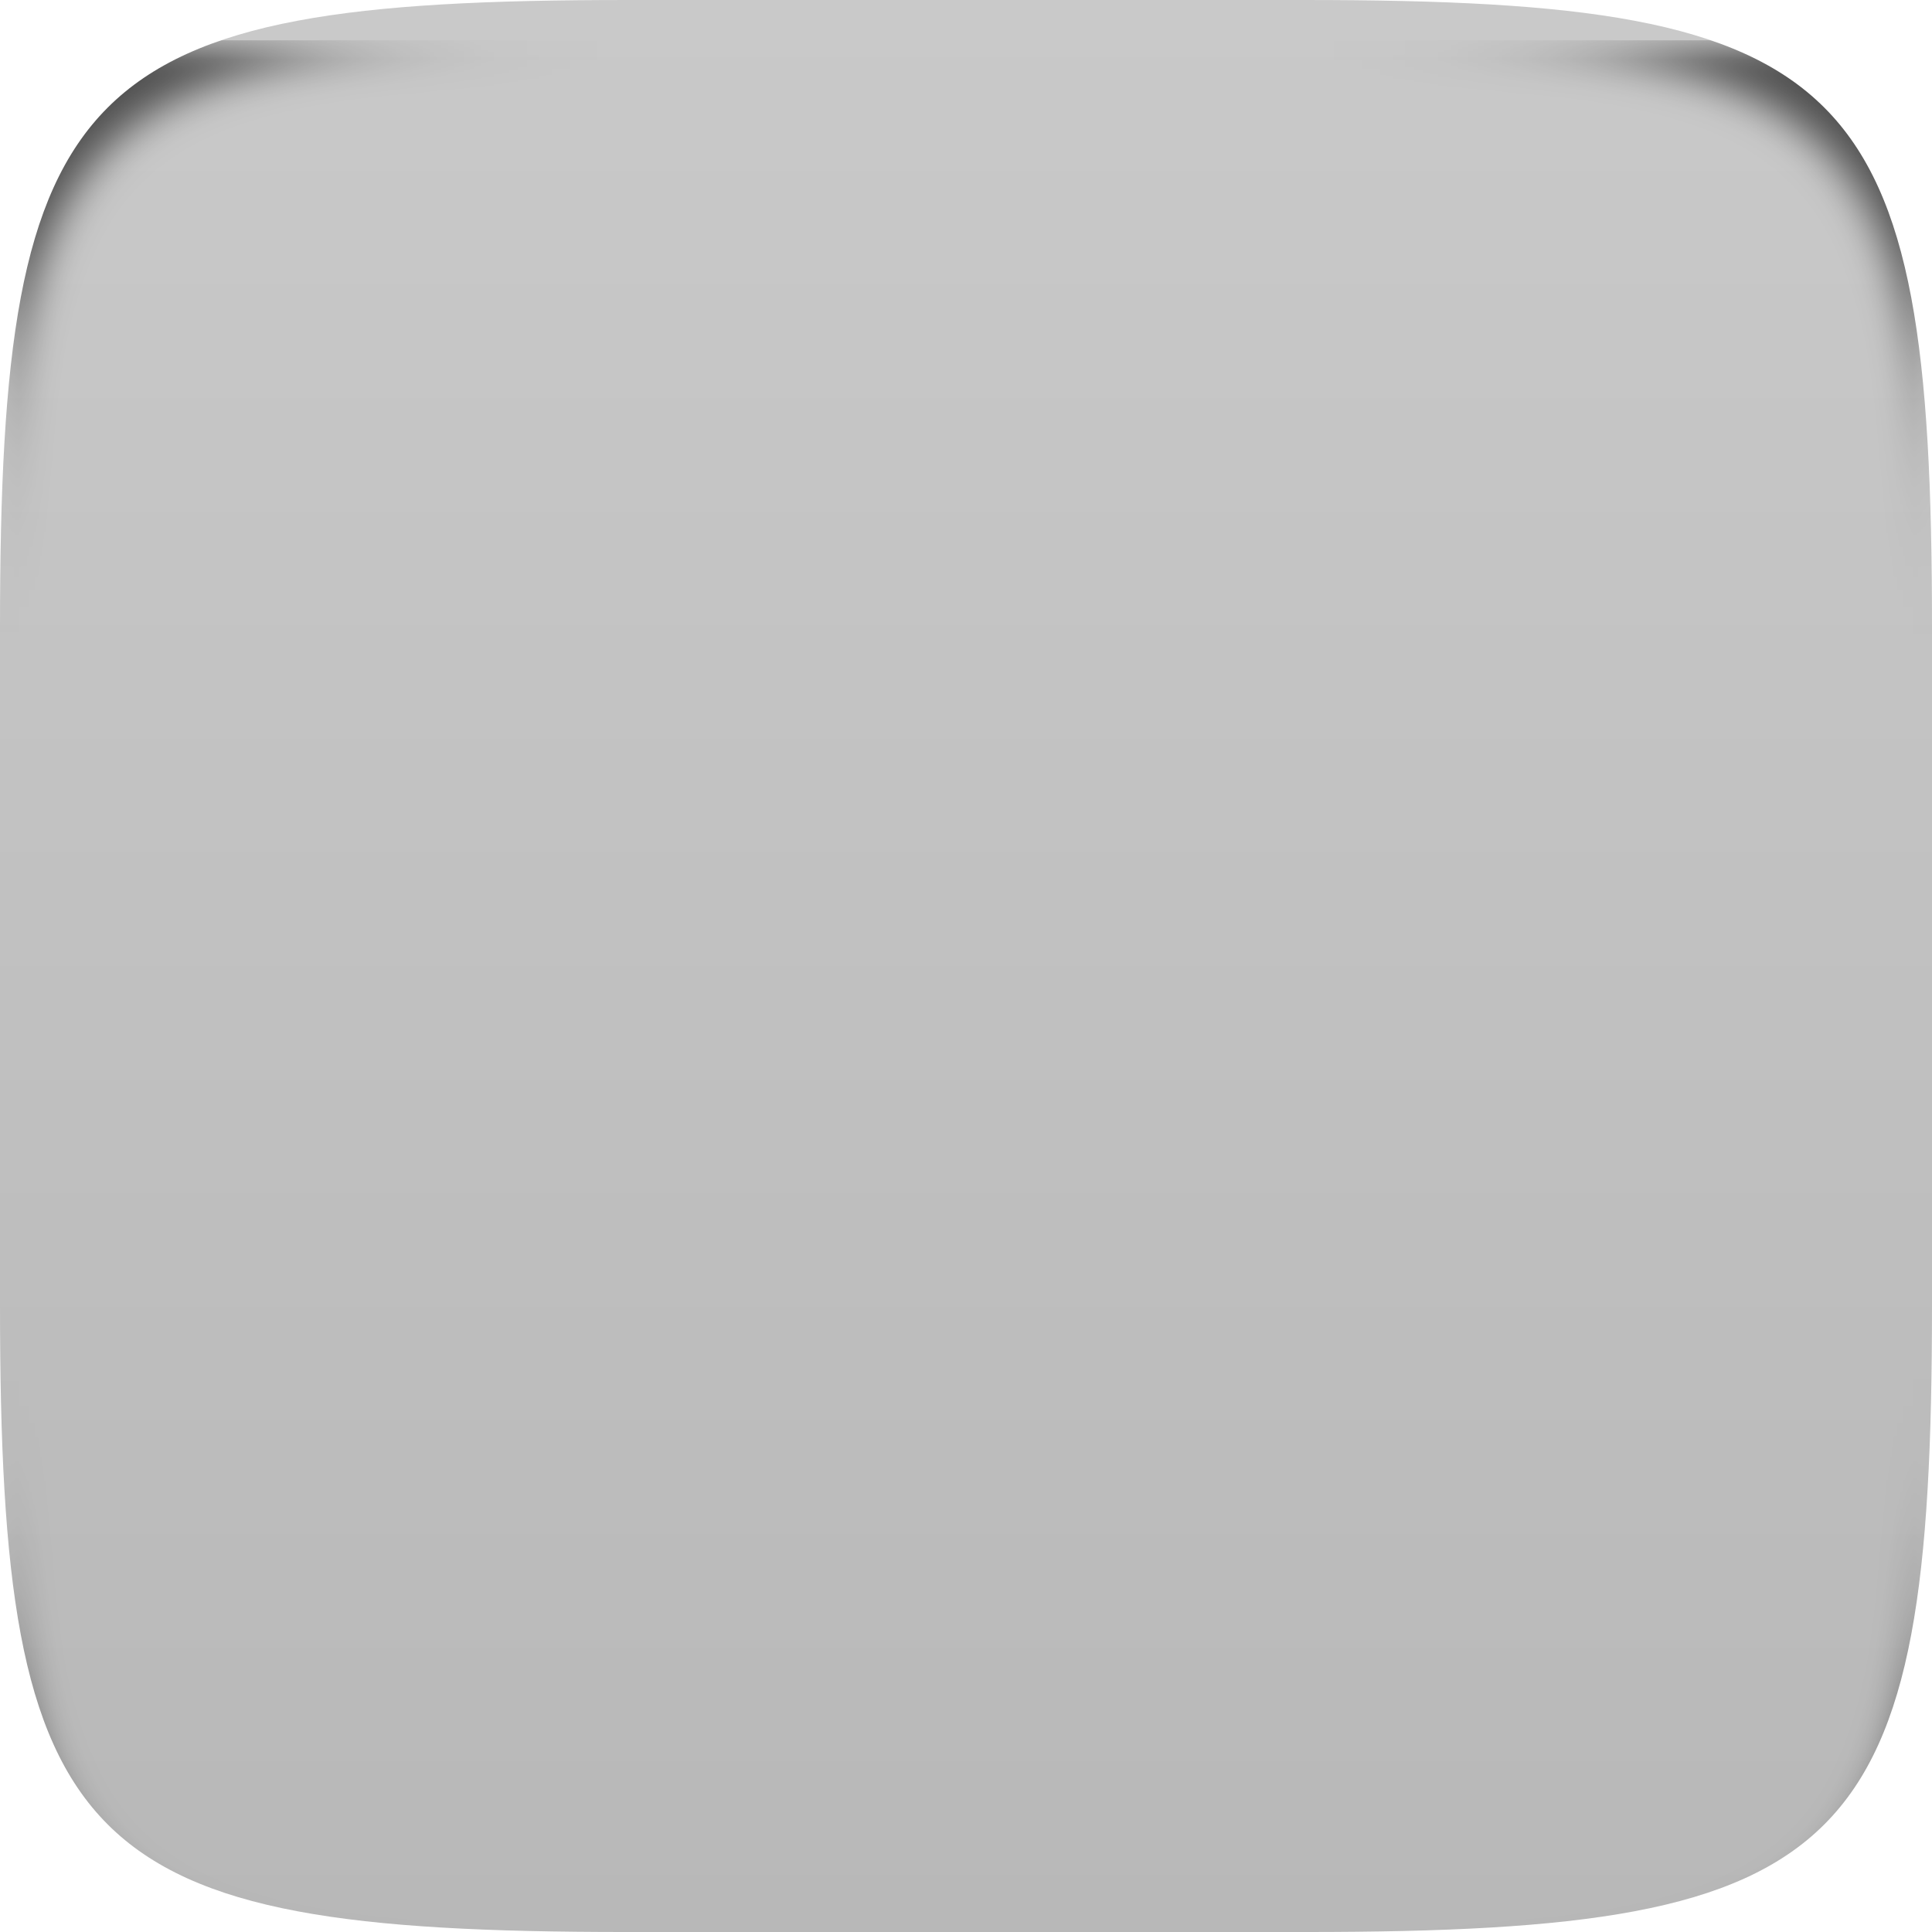
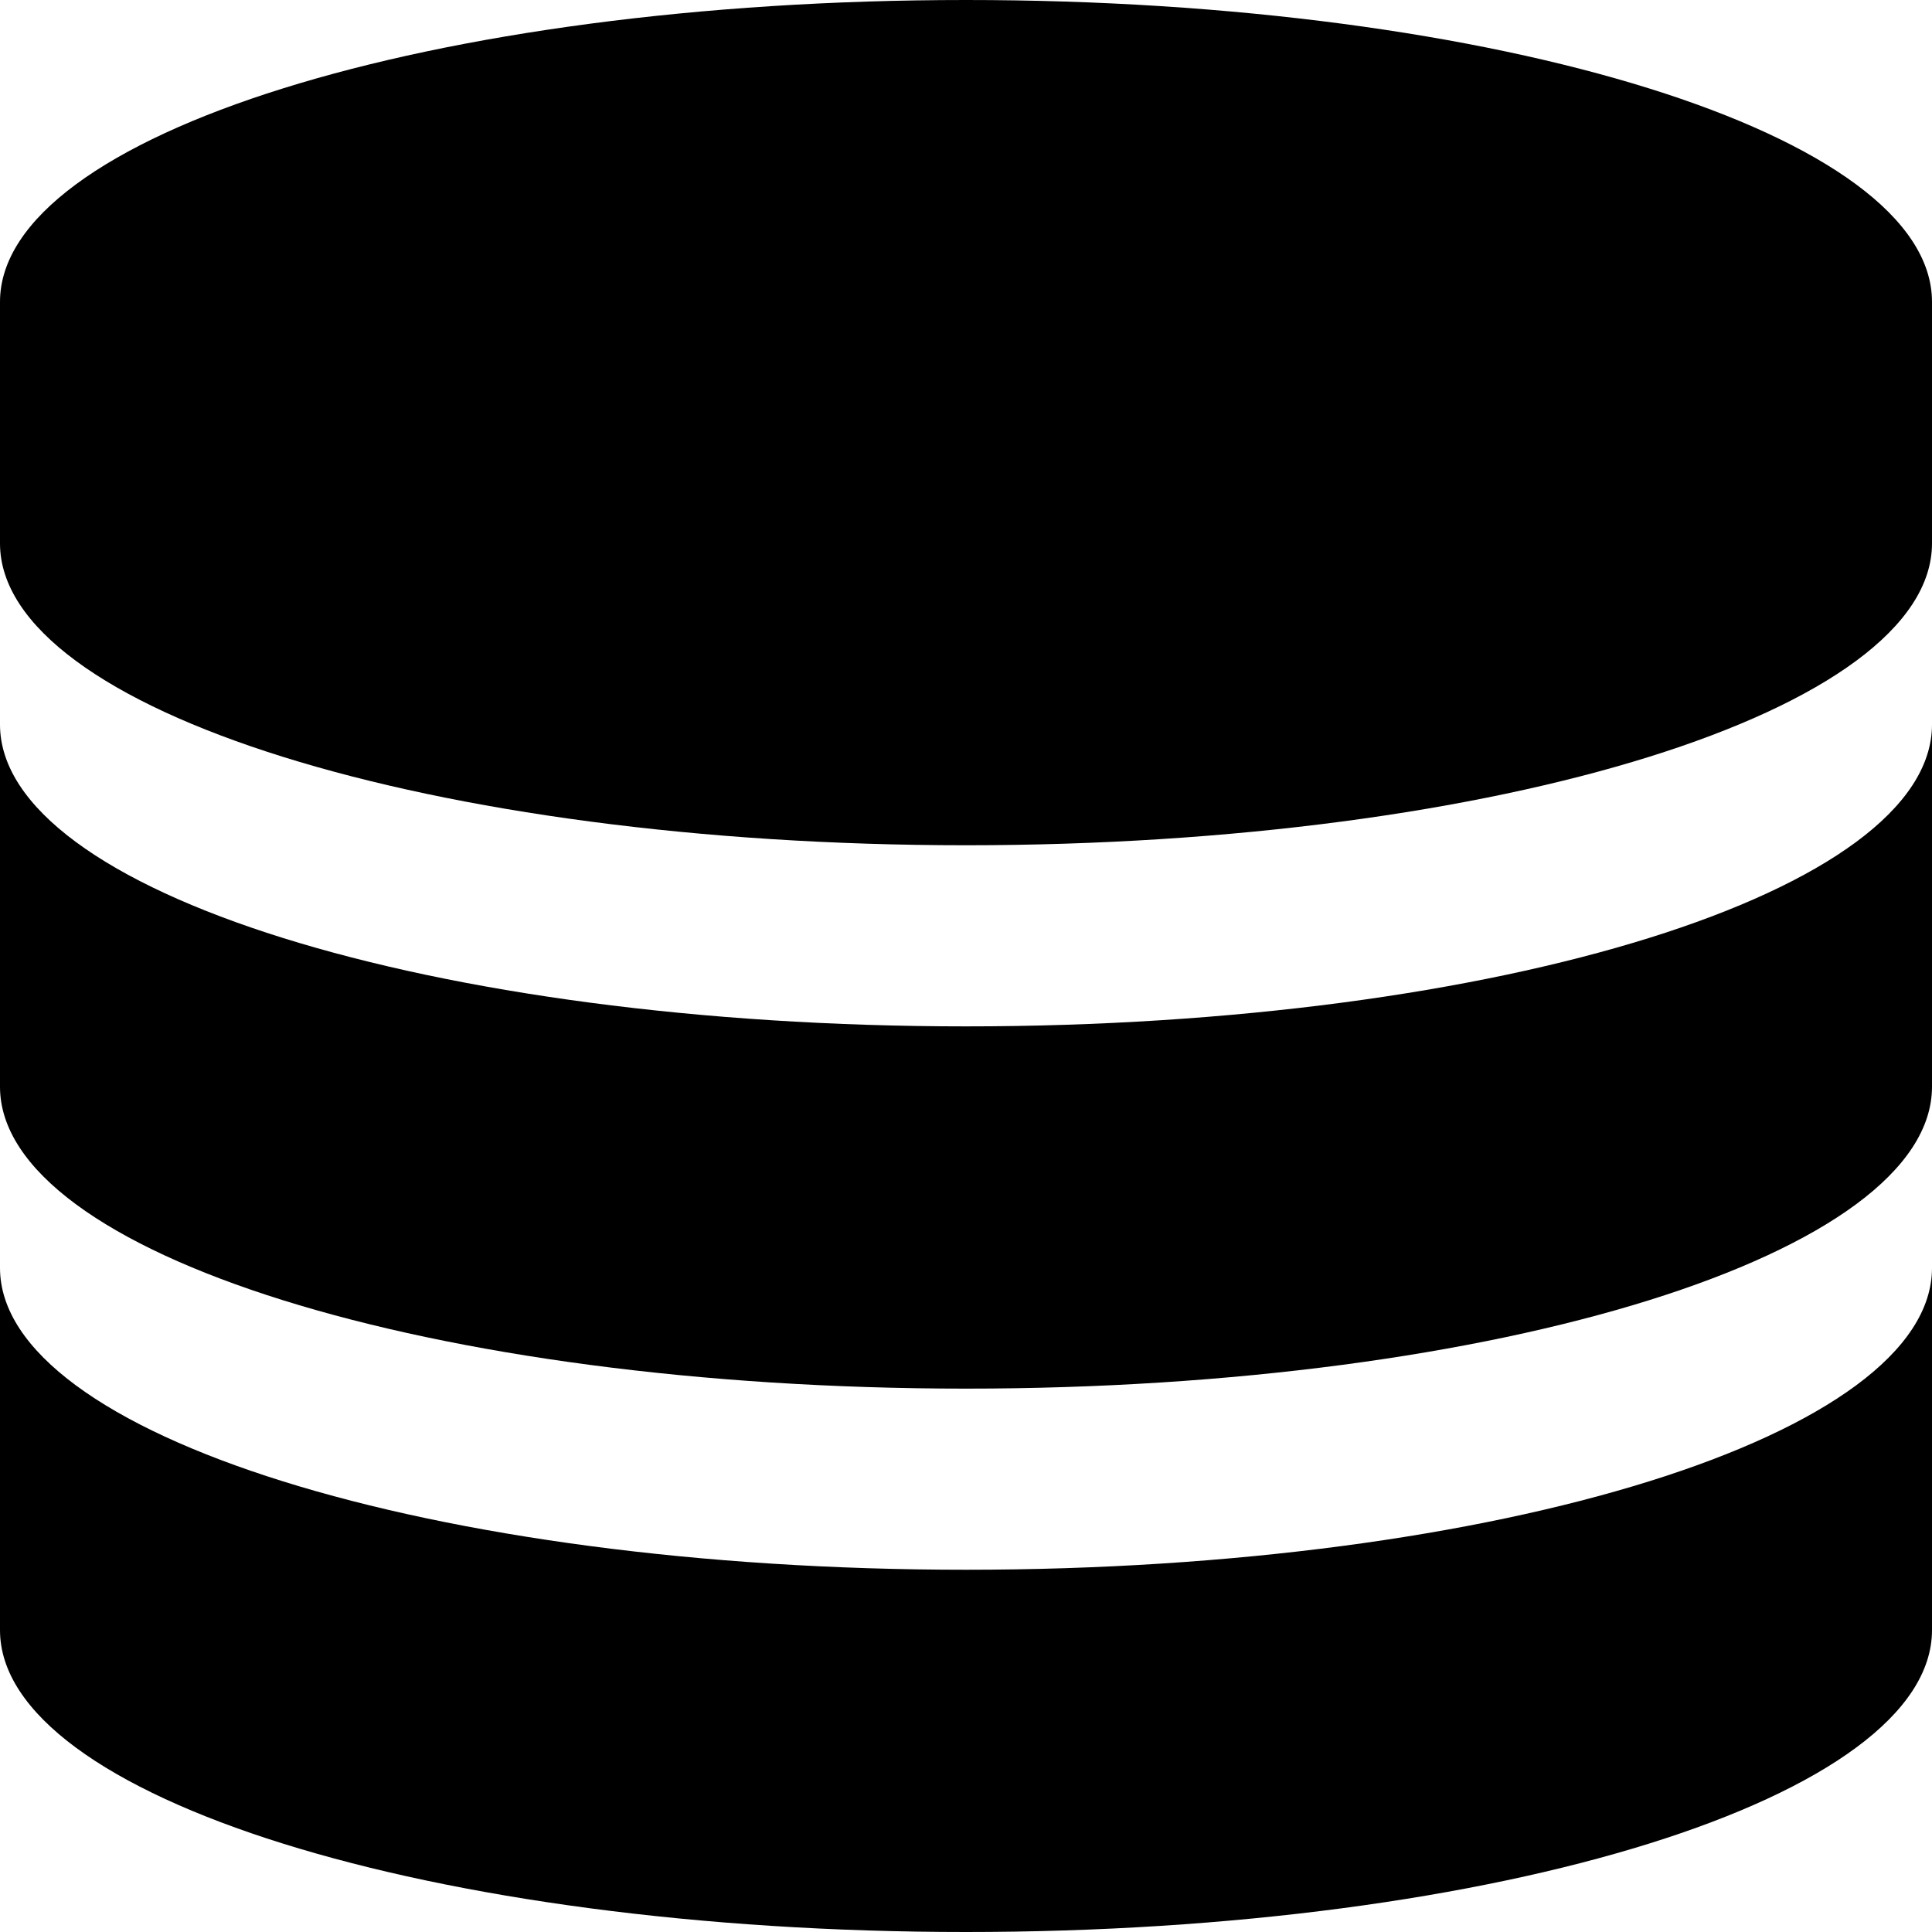
- <svg xmlns="http://www.w3.org/2000/svg" xmlns:xlink="http://www.w3.org/1999/xlink" width="96" height="96" id="svg6517" version="1.1">
-   <defs id="defs6519">
-     <linearGradient xlink:href="#Background" id="linearGradient6461" gradientUnits="userSpaceOnUse" x1="0" y1="970.295" x2="144" y2="970.295" gradientTransform="matrix(0,-0.6666667,0.6660448,0,-866.2599,731.2908)" />
-     <linearGradient id="Background">
-       <stop id="stop4178" offset="0" style="stop-color:#b8b8b8;stop-opacity:1" />
-       <stop id="stop4180" offset="1" style="stop-color:#c9c9c9;stop-opacity:1" />
-     </linearGradient>
-     <filter style="color-interpolation-filters:sRGB;" id="filter1121">
-       <feFlood flood-opacity="0.6" flood-color="rgb(0,0,0)" result="flood" id="feFlood1123" />
-       <feComposite in="flood" in2="SourceGraphic" operator="out" result="composite1" id="feComposite1125" />
-       <feGaussianBlur in="composite1" stdDeviation="1" result="blur" id="feGaussianBlur1127" />
-       <feOffset dx="0" dy="2" result="offset" id="feOffset1129" />
-       <feComposite in="offset" in2="SourceGraphic" operator="atop" result="composite2" id="feComposite1131" />
-     </filter>
-     <filter style="color-interpolation-filters:sRGB;" id="filter950">
-       <feFlood flood-opacity="0.25" flood-color="rgb(0,0,0)" result="flood" id="feFlood952" />
-       <feComposite in="flood" in2="SourceGraphic" operator="in" result="composite1" id="feComposite954" />
-       <feGaussianBlur in="composite1" stdDeviation="1" result="blur" id="feGaussianBlur956" />
-       <feOffset dx="0" dy="1" result="offset" id="feOffset958" />
-       <feComposite in="SourceGraphic" in2="offset" operator="over" result="composite2" id="feComposite960" />
-     </filter>
-     <clipPath clipPathUnits="userSpaceOnUse" id="clipPath873">
-       <g transform="matrix(0,-0.6666667,0.6660448,0,-258.2599,677)" id="g875" style="fill:#ff00ff;fill-opacity:1;stroke:none;display:inline">
-         <path style="fill:#ff00ff;fill-opacity:1;stroke:none;display:inline" d="m 46.703,898.228 50.595,0 C 138.162,898.228 144,904.065 144,944.926 l 0,50.738 c 0,40.861 -5.838,46.698 -46.703,46.698 l -50.595,0 C 5.838,1042.362 0,1036.525 0,995.664 L 0,944.926 C 0,904.065 5.838,898.228 46.703,898.228 Z" id="path877" />
-       </g>
-     </clipPath>
-     <filter id="filter891">
-       <feGaussianBlur stdDeviation="0.72" id="feGaussianBlur893" />
-     </filter>
-   </defs>
-   <g id="layer1" transform="translate(268,-635.2908)" style="display:inline">
-     <path style="fill:url(#linearGradient6461);fill-opacity:1;stroke:none;display:inline;filter:url(#filter1121)" d="m -268,700.156 0,-33.73 c 0,-27.243 3.888,-31.135 31.103,-31.135 l 33.794,0 c 27.215,0 31.103,3.892 31.103,31.135 l 0,33.73 c 0,27.243 -3.888,31.135 -31.103,31.135 l -33.794,0 C -264.112,731.291 -268,727.399 -268,700.156 Z" id="path6455" />
-   </g>
-   <g id="layer3" style="display:inline" />
-   <g id="layer2" style="display:none">
-     <g style="display:inline" transform="translate(-340,-581)" id="g4394" clip-path="none">
-       <g id="g855">
-         <g id="g870" clip-path="url(#clipPath873)" style="opacity:0.6;filter:url(#filter891)">
-           <path transform="matrix(1.499999,0,0,1.499999,-29.99979,-237.5428)" d="m 264,552.362 a 12,12 0 1 1 -24,0 A 12,12 0 1 1 264,552.362 Z" id="path844" style="color:#000000;fill:#000000;fill-opacity:1;fill-rule:nonzero;stroke:none;stroke-width:4;marker:none;visibility:visible;display:inline;overflow:visible;enable-background:accumulate" />
-         </g>
-         <g id="g862">
-           <path style="color:#000000;fill:#f5f5f5;fill-opacity:1;fill-rule:nonzero;stroke:none;stroke-width:4;marker:none;visibility:visible;display:inline;overflow:visible;enable-background:accumulate" id="path4398" d="m 264,552.362 a 12,12 0 1 1 -24,0 A 12,12 0 1 1 264,552.362 Z" transform="matrix(1.499999,0,0,1.499999,-29.99979,-238.5428)" />
-           <path transform="matrix(1.25,0,0,1.25,33,-100.4527)" d="m 264,552.362 a 12,12 0 1 1 -24,0 A 12,12 0 1 1 264,552.362 Z" id="path4400" style="color:#000000;fill:#dd4814;fill-opacity:1;fill-rule:nonzero;stroke:none;stroke-width:4;marker:none;visibility:visible;display:inline;overflow:visible;enable-background:accumulate" />
-           <path style="color:#000000;fill:#f5f5f5;fill-opacity:1;fill-rule:nonzero;stroke:none;stroke-width:3;marker:none;visibility:visible;display:inline;overflow:visible;enable-background:accumulate" id="path4459" d="m 669.817,595.777 c -0.391,0.226 -3.626,-1.903 -4.076,-1.951 -0.449,-0.047 -4.057,1.363 -4.392,1.061 -0.336,-0.302 0.69,-4.037 0.596,-4.479 -0.094,-0.442 -2.55,-3.437 -2.366,-3.85 0.184,-0.413 4.053,-0.592 4.444,-0.818 0.391,-0.226 2.481,-3.487 2.93,-3.44 0.449,0.047 1.815,3.671 2.151,3.974 0.336,0.302 4.083,1.282 4.177,1.724 0.094,0.442 -2.931,2.861 -3.115,3.274 C 669.982,591.684 670.209,595.551 669.817,595.777 Z" transform="matrix(1.511423,-0.1636638,0.1636638,1.511423,-755.3735,-191.9365)" />
-         </g>
-       </g>
-     </g>
-   </g>
+ <svg xmlns="http://www.w3.org/2000/svg" version="1.1" width="16" height="16" viewBox="0 0 16 16">
+   <path fill="#000000" d="M8 0c-4.418 0-8 1.119-8 2.5v2c0 1.381 3.582 2.5 8 2.5s8-1.119 8-2.5v-2c0-1.381-3.582-2.5-8-2.5z" />
+   <path fill="#000000" d="M8 8.5c-4.418 0-8-1.119-8-2.5v3c0 1.381 3.582 2.5 8 2.5s8-1.119 8-2.5v-3c0 1.381-3.582 2.5-8 2.5z" />
+   <path fill="#000000" d="M8 13c-4.418 0-8-1.119-8-2.5v3c0 1.381 3.582 2.5 8 2.5s8-1.119 8-2.5v-3c0 1.381-3.582 2.5-8 2.5z" />
</svg>
